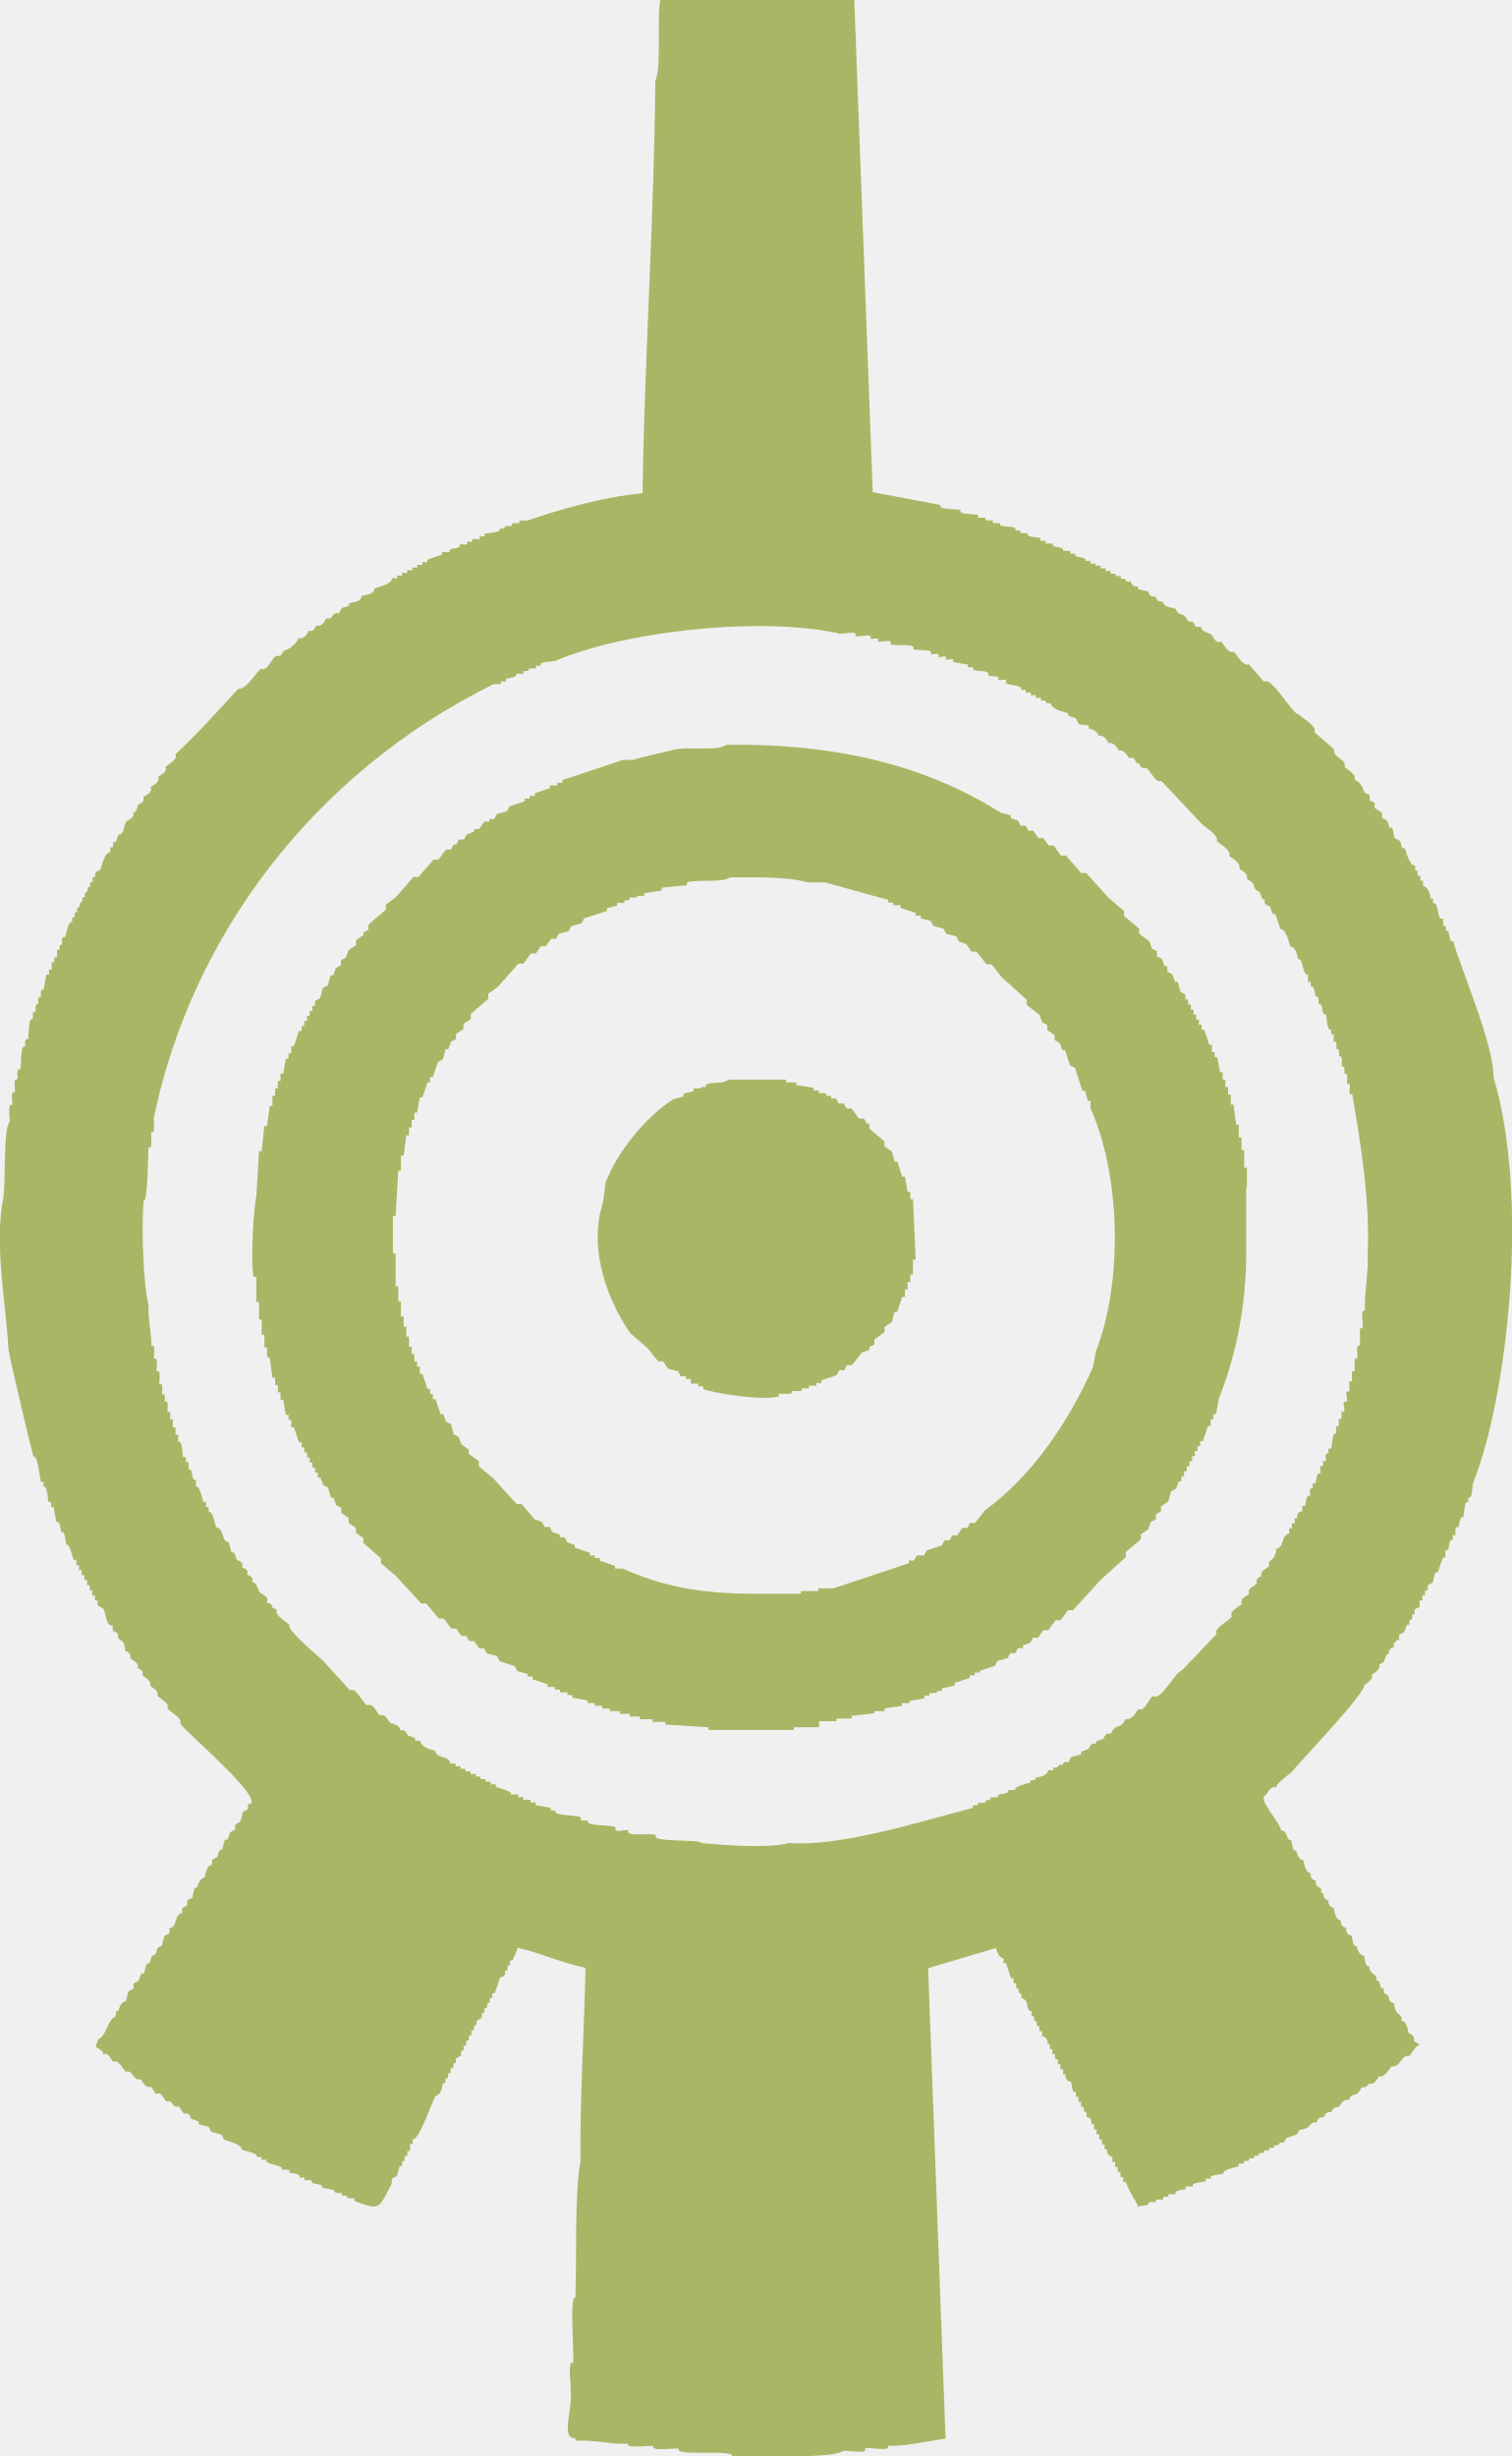
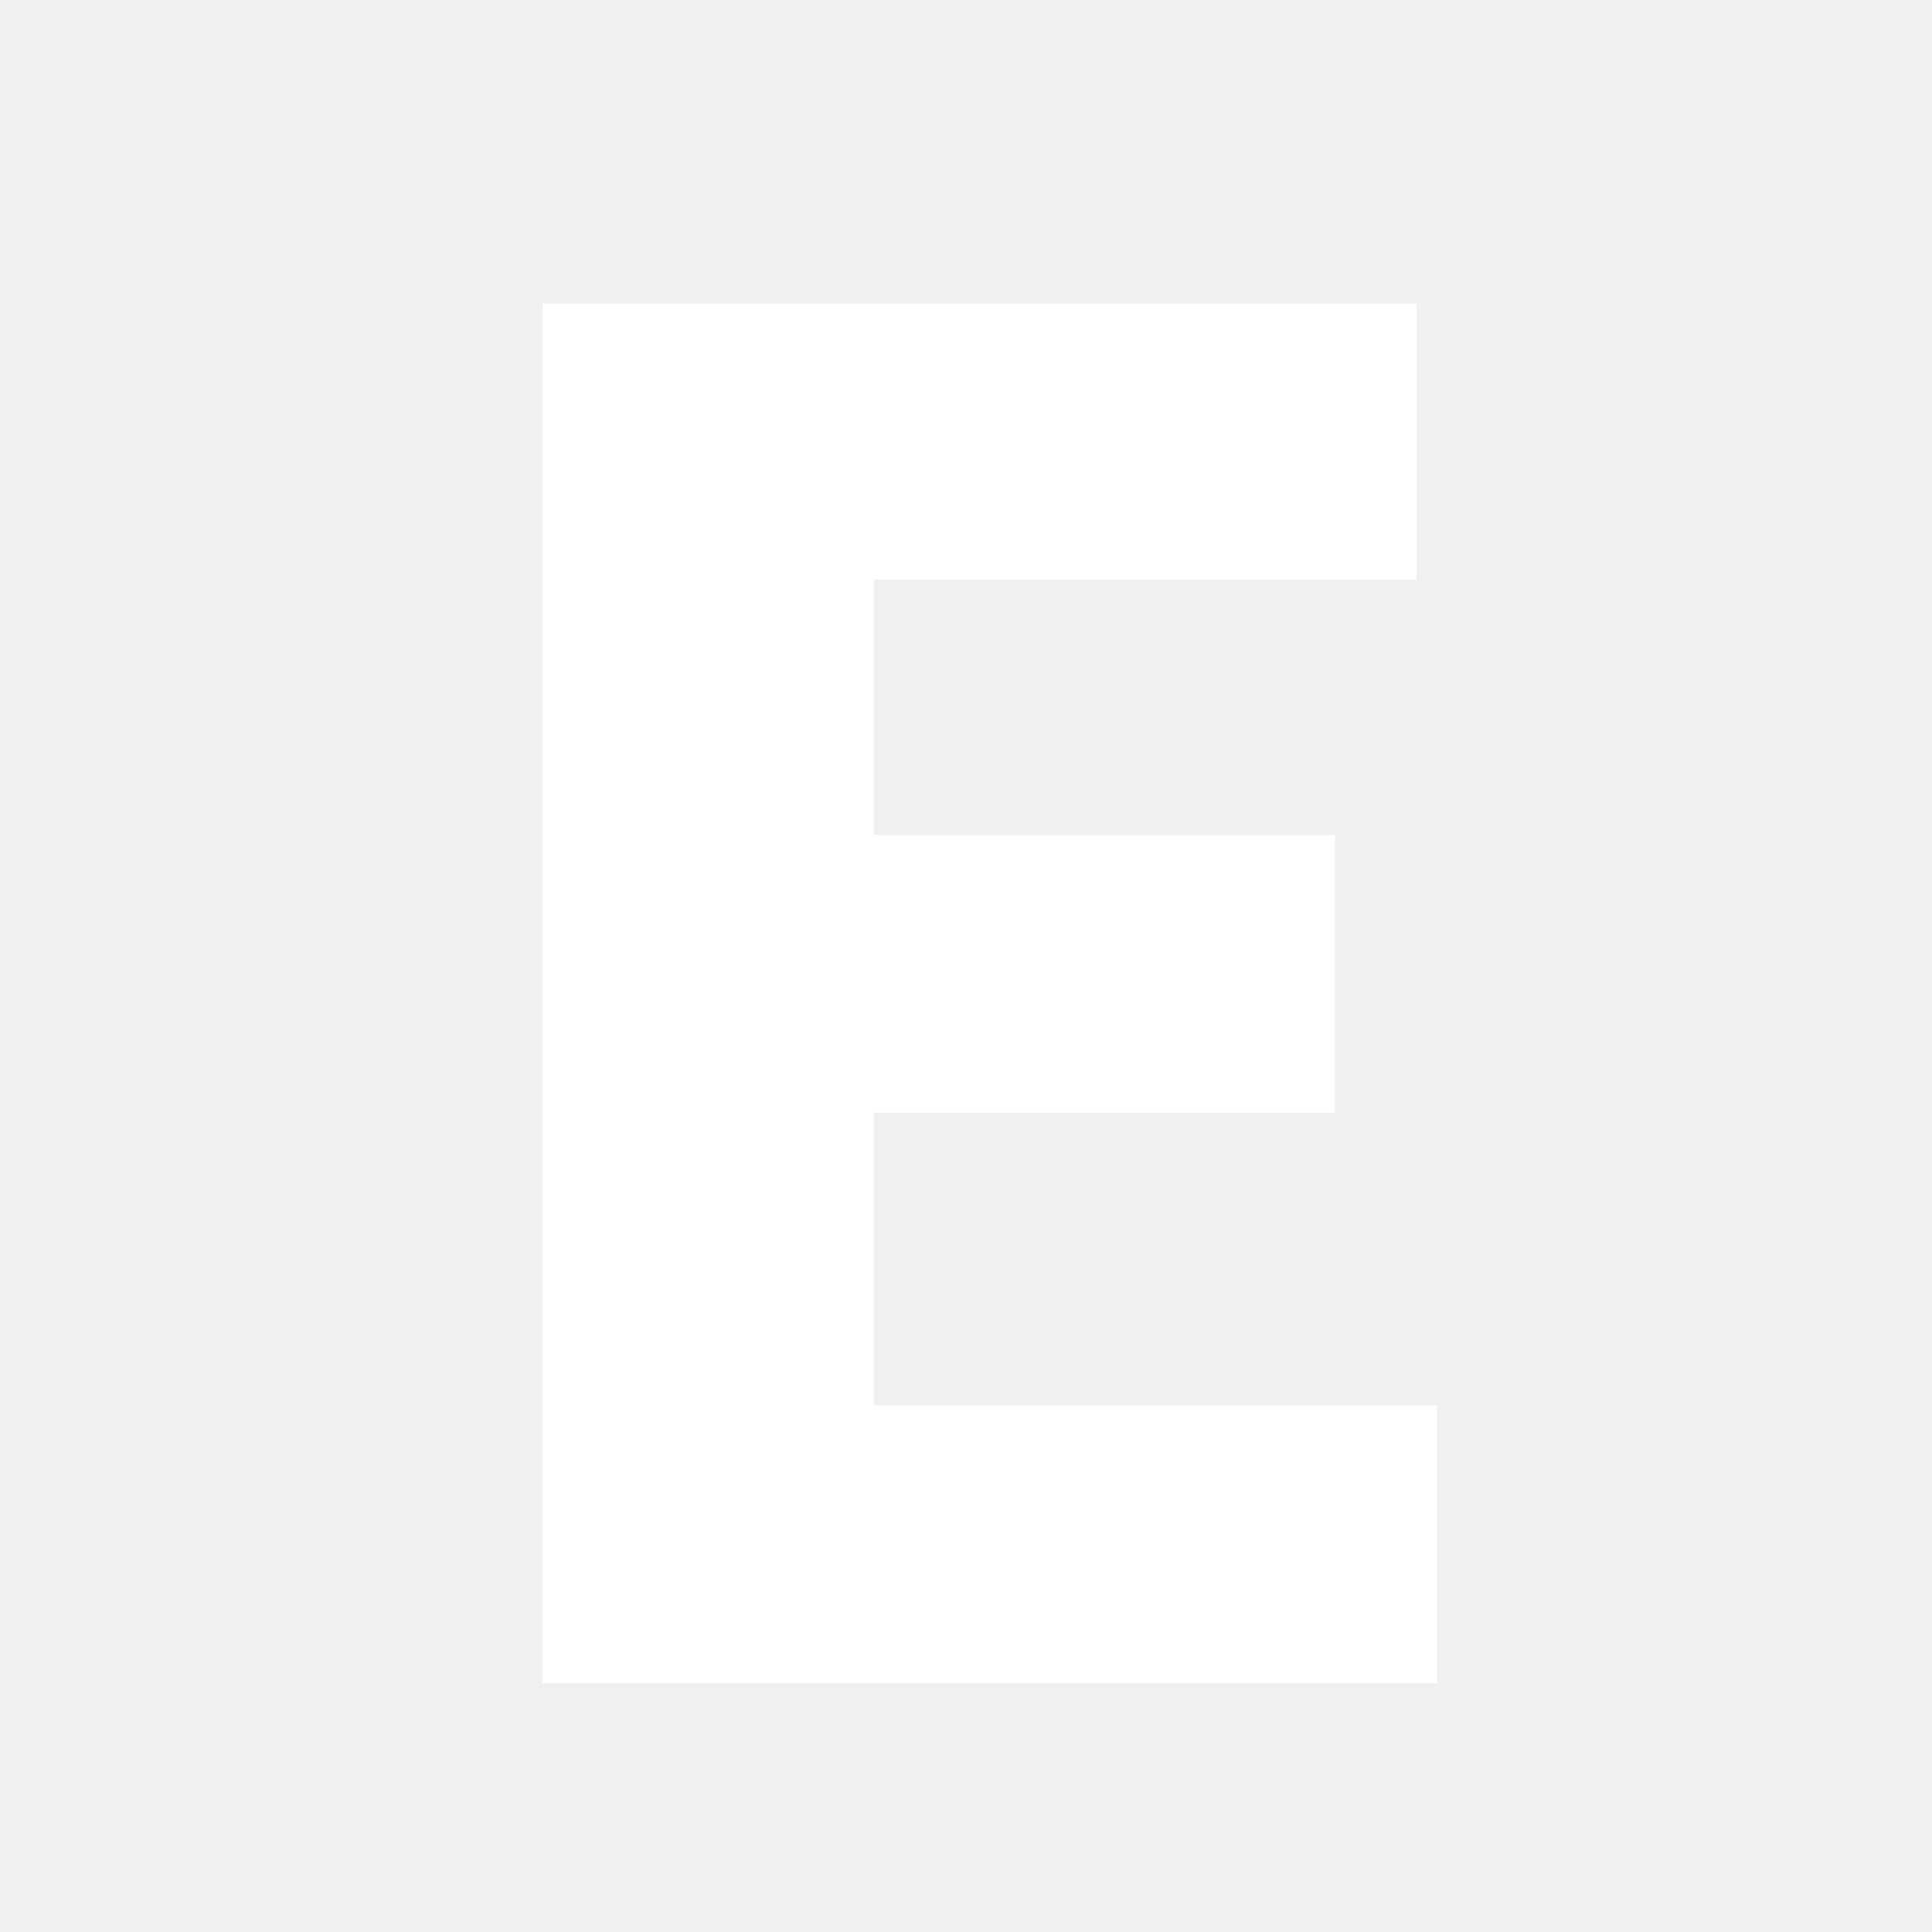
- <svg xmlns="http://www.w3.org/2000/svg" version="1.1" id="Layer_1" x="0px" y="0px" viewBox="0 0 450.6 732" style="enable-background:new 0 0 450.6 732;" xml:space="preserve">
-   <style type="text/css">
- 	.st0{fill-rule:evenodd;clip-rule:evenodd;fill:#A9B665;}
- </style>
-   <g id="Capa_2">
-     <g id="Capa_1-2">
-       <g id="Capa_2-2">
-         <g id="Capa_1-2-2">
-           <path class="st0" d="M217.1,321.8h17.2v0.8h3v0.8l5.2,0.8v0.8h1.5v0.8h2.2v0.8h1.5v0.8h1.5l0.8,1.5h1.5l0.8,1.5h1.5l2.2,3h1.5      l0.8,1.5h0.8v1.5l4.5,3.8v1.5l2.2,1.5l0.8,3h0.8l1.5,4.5h0.8l0.8,4.5h0.8v2.2h0.8l0.8,18h-0.8v4.5h-0.8v2.2h-0.8v2.2h-0.8v2.2      h-0.8l-1.5,4.5h-0.8l-0.8,3l-2.2,1.5v1.5l-3,2.2v1.5l-1.5,0.8v0.8l-2.2,0.8l-3,3.8h-1.5l-0.8,1.5h-1.5l-0.8,1.5l-4.5,1.5v0.8      h-1.5v0.8h-2.2v0.8h-2.2v0.8h-3v0.8h-3.8v0.8c-4.8,1.4-19.7-1-22.5-2.2v-0.8h-1.5v-0.8h-2.2V411h-1.5v-0.8h-1.5l-0.8-1.5l-3-0.8      l-1.5-2.2h-1.5l-3-3.8l-5.2-4.5c-6.1-8.6-12.9-24.5-8.2-39l0.8-6c3.7-9.5,12.1-19.6,20.2-24.8l3-0.8V326l3-0.8v-0.8h2.2V324h1.5      v-0.8C212.6,322.3,215.4,323.2,217.1,321.8z" />
-           <path class="st0" d="M445.1,321c0.2-9.6-10.2-33.4-12-40.5c-1.7,0.7-0.6-3.7-2.2-3V276h-0.8v-2.2h-0.8c-0.8-0.2-0.7-5.5-2.2-4.5      v-1.5h-0.8c0-1.4-0.7-3.4-2.2-3.8v-1.5h-0.8V261h-0.8v-1.5c-1.2,0.4-0.5-1-0.8-1.5c-1.7,0-2.6-4.1-3-5.2      c-1.2,0.6-1.1-1.8-1.5-2.2l-1.5-0.8c-0.6-0.2-0.1-3.9-1.5-3l-0.8-2.2l-1.5-0.8v-1.5l-2.2-1.5v-1.5l-1.5-0.8V237l-1.5-0.8      c-0.5-1.4-1.4-3.3-3-3.8c0.6-1.5-2-3-3-3.8c0.8-2.4-3.8-2.9-3-5.2l-6-5.2c1.1-1.7-3.9-4.3-4.5-5.2c-1.9,0.2-8.3-11.7-10.5-9.8      l-4.5-5.2c-1.5,0.8-3.7-2.9-4.5-3.8c-1.6,0.8-3-2.2-3.8-3c-1.7,0.8-2.2-1.4-3-2.2c-1.2-0.5-2.8-0.8-3-2.2h-1.5      c-0.7-0.9-0.5-1.9-2.2-1.5c-1.8-3.6-2.7-1-3.8-3.8c-1.1-0.6-3.6-0.3-3.8-2.2c-1.3,0.1-1.9-0.3-2.2-1.5c-1.3,0.1-1.9-0.3-2.2-1.5      c-0.4-0.3-3.8-0.3-3-1.5c-1.3,0.1-1.9-0.3-2.2-1.5c-2.6,0.4-0.4-1.1-3-0.8v-0.8h-1.5V171H331v-0.8h-1.5v-0.8H328v-0.8h-1.5V168      H325v-0.8h-1.5c0.6-1.6-3.7-0.6-3-2.2H319v-0.8h-2.2c0.6-1.6-3.7-0.6-3-2.2h-2.2v-0.8h-1.5v-0.8c-0.4-0.3-4.6-0.2-3.8-1.5h-2.2      v-0.8h-1.5c0.8-1.9-5.3-0.4-4.5-2.2h-2.2v-0.8h-2.2v-0.8h-2.2v-0.8c-0.3-0.4-6.3,0-5.2-1.5c-0.4-0.3-7,0-6-1.5l-20.2-3.8      L254.6,0h-57.8c-1.1,5.4,0.4,20.5-1.5,24c-0.3,40.7-3.2,81.8-3.8,123c-12.5,1.2-25.4,5.1-34.5,8.2c-0.5,0-2.8-0.5-2.2,0.8      c-0.5,0-2.8-0.5-2.2,0.8h-2.2c0.3,1.2-0.9,0.6-1.5,0.8c0.9,1.2-4.1,1.2-4.5,1.5c0.4,1.5-0.9,0.4-1.5,0.8      c0.6,1.5-1.7,0.4-2.2,0.8c0.4,1.5-0.9,0.4-1.5,0.8c0.6,1.5-1.7,0.4-2.2,0.8c0.7,1.7-3.7,0.6-3,2.2c-0.4,0.5-2.9-0.8-2.2,0.8      l-4.5,1.5c0.4,1.5-0.9,0.4-1.5,0.8c0.4,1.5-0.9,0.4-1.5,0.8c0.4,1.5-0.9,0.4-1.5,0.8c0.4,1.5-0.9,0.4-1.5,0.8      c0.4,1.5-0.9,0.4-1.5,0.8c0.4,1.5-0.9,0.4-1.5,0.8c0.4,1.5-0.9,0.4-1.5,0.8c0,1.7-4.1,2.6-5.2,3c-0.1,1.8-2.6,1.9-3.8,2.2      c-0.1,1.8-2.6,1.9-3.8,2.2c0.6,1.1-1.8,1.1-2.2,1.5l-0.8,1.5c-2.5-0.5-1.3,2-3.8,1.5c-0.7,1.4-1.4,2.5-3,2.2      c-0.5,1.2-1,1.8-2.2,1.5c-0.7,1.4-1.4,2.5-3,2.2c-0.9,1.9-2.5,3.2-4.5,3.8c-0.5,1.2-1,1.7-2.2,1.5c-1.3,0.5-2.6,4.9-4.5,3.8      c-1.6,1.2-4.4,6.3-6.8,6c-5.7,6.2-12.8,14.1-18.7,19.5c0.8,1.6-2.2,3-3,3.8c0.7,1.6-1.4,2.3-2.2,3c0.7,1.6-1.4,2.3-2.2,3      c0.7,1.6-1.4,2.3-2.2,3c0.5,1.5-0.6,1.7-1.5,2.2c-0.3,0.6-0.5,2.7-1.5,2.2c0.7,1.6-1.4,2.3-2.2,3c-0.6,1.3-0.4,3.6-2.2,3.8      l-0.8,2.2h-0.8v1.5h-0.8v1.5c-1.8,0-2.5,4.1-3,5.2c-0.9,0.5-1.9,0.8-1.5,2.2h-0.8v1.5c-1.5-0.4,0,1.9-1.5,1.5      c0.3,2.5-1.1,0.5-0.8,3c-1.5-0.4,0,1.9-1.5,1.5c0.3,2.5-1.1,0.5-0.8,3c-1.5-0.4,0,1.9-1.5,1.5v1.5c-1.2-0.9-1.8,4.2-2.2,4.5      c-1.2-0.5-0.7,1.7-0.8,2.2c-1.5-0.4,0,1.9-1.5,1.5v2.2h-0.8v1.5h-0.8v2.2h-0.8v1.5h-0.8L13,295c-1.2-0.5-0.7,1.7-0.8,2.2      c-1.2-0.5-0.7,1.7-0.8,2.2c-1.2-0.5-0.7,1.7-0.8,2.2c-1.2-0.5-0.7,1.7-0.8,2.2c-1.5-1-1.1,5.7-1.5,6c-1.2-0.5-0.7,1.7-0.8,2.2      c-1.6-1.1-1,6.5-1.5,6.8c-1.3-0.7-0.6,2.5-0.8,3c-1.5-0.8-0.5,3.3-0.8,3.8c-1.5-0.8-0.5,3.3-0.8,3.8c-1.6-1-0.4,4.9-0.8,5.2      C1,335.9,1.7,352.9,1,357c-2.8,14,0.8,31.3,1.5,45c0.5,3.5,7.3,32.1,7.5,32.2c1.2-1,2,7.2,2.2,7.5c1.4-0.5,0.5,1,0.8,1.5      c1.2-0.8,1.2,4.1,1.5,4.5c1.6-0.5-0.1,2,1.5,1.5l0.8,4.5c1.2-0.7,1.2,2.5,1.5,3c1.2-0.8,1.2,3.3,1.5,3.8c1-0.8,1.9,4.1,2.2,4.5      c1.3-0.5,0.5,1,0.8,1.5c1.3-0.5,0.5,1,0.8,1.5c1.3-0.5,0.5,1,0.8,1.5c1.3-0.5,0.5,1,0.8,1.5c1.3-0.6,0.5,1,0.8,1.5      c1.6-0.5-0.1,2,1.5,1.5c0.1,0.5-0.5,1.9,0.8,1.5c0.1,0.5-0.5,1.9,0.8,1.5v1.5l1.5,0.8c1,0.7,0.8,5.6,3,5.2v1.5l1.5,0.8      c-0.2,3.2,2,0.7,2.2,5.2c1.3,0.4,1.7,1,1.5,2.2c0.9,0.8,2.8,1.5,2.2,3c1.3,0.4,1.7,1,1.5,2.2c0.9,0.8,2.8,1.5,2.2,3      c0.9,0.8,2.8,1.5,2.2,3c0.8,0.9,3.8,2.2,3,3.8c0.7,1,4.7,2.9,3.8,4.5c3.2,4,24,21.4,21,24c-1-0.7-0.8,1.1-0.8,1.5l-1.5,0.8      l-0.8,3l-1.5,0.8v1.5l-1.5,0.8l-0.8,2.2H67l-0.8,3c-1-0.6-1.2,1.8-1.5,2.2l-1.5,0.8v1.5c-1.5,0-2,2.6-2.2,3.8      c-1.2,0-2.1,2-2.2,3c-1.2-0.7-1.2,2.6-1.5,3l-1.5,0.8v1.5l-1.5,0.8v1.5c-2.5,0.3-1.3,4.2-3.8,4.5v1.5L49,577l-0.8,3      c-2.6,0.6-0.4,2.2-3,3c-0.2,0.2-0.5,3.1-1.5,2.2l-0.8,3h-0.8l-0.8,2.2l-1.5,0.8v1.5l-1.5,0.8l-0.8,3c-1.2-0.1-2.1,2-2.2,3      c-0.9-0.8-0.8,1.2-0.8,1.5c-2.6,0.9-2.5,5.5-5.2,6.8l-0.8,2.2l2.2,1.5v0.8c1.6-0.9,2.3,1.5,3,2.2c1.6-0.8,3,2.2,3.8,3      c2.2-0.8,2.2,3,4.5,2.2c0.5,0.9,1.5,2.8,3,2.2l1.5,2.2c1.6-0.9,2.3,1.5,3,2.2c2.5-0.5,1.3,2,3.8,1.5l1.5,2.2      c1.5-0.4,1.8,0.5,2.2,1.5l2.2,0.8v0.8l3,0.8l0.8,1.5l3,0.8l0.8,1.5c1.1,0.5,5.3,1.3,5.2,3c0.3,0.2,5.4,1.1,4.5,2.2H78v0.8h1.5      c-0.8,1.7,5.3,1.3,4.5,3h2.2v0.8c0.4,0.2,3.8,0.3,3,1.5h1.5v0.8h2.2c-0.7,1.7,3.7,0.6,3,2.2l3.8,0.8c-0.5,1,1.7,0.8,2.2,0.8v0.8      h1.5c-0.5,1,1.7,0.8,2.2,0.8v0.8c8.3,3.1,7.2,1.9,11.2-5.2c-0.3-1.4,0.3-1.9,1.5-2.2l0.8-3c1.6,0.4-0.1-1.9,1.5-1.5      c0-0.5-0.3-2,0.8-1.5v-1.5h0.8V639h0.8v-1.5c1.7,1.1,6.2-12.3,6.8-12.8c1.6-0.4,2-2.4,2.2-3.8c1.2,0,0.6-0.6,0.8-1.5      c1.6,0.4-0.1-1.9,1.5-1.5c0.1-0.5-0.3-2,0.8-1.5V615c1.2,0,0.6-0.6,0.8-1.5l1.5-0.8v-1.5c1.2,0,0.6-0.6,0.8-1.5      c1.6,0.4-0.1-1.9,1.5-1.5c0.1-0.6-0.3-2,0.8-1.5v-1.5c1.1,0,0.6-0.6,0.8-1.5c1.1,0,0.6-0.6,0.8-1.5c1.3-0.5,1.7-0.8,1.5-2.2      c1.1,0.2,0.7-0.8,0.8-1.5c1.1,0.2,0.7-0.8,0.8-1.5c1.6,0.4-0.1-1.9,1.5-1.5c0.1-1.2-0.4-1.5,0.8-1.5l1.5-4.5      c1.3-0.6,1.7-0.7,1.5-2.2c1.6,0.4-0.1-1.9,1.5-1.5c0.1-1.1-0.4-1.6,0.8-1.5c0.4-1.5,1.1-2.2,1.5-3.8c6.6,1.5,13.3,4.6,20.2,6      c-0.4,19.5-1.7,38.9-1.5,57.8c-1.8,8.8-1.1,30.2-1.5,40.5c-2-1.2-0.1,19.3-0.8,19.5c-1.8-1-0.2,7.9-0.7,8.2      c1,4.7-3.2,14.5,1.5,14.2v0.8c4.9-0.5,11,1.2,15.8,0.8c-1.3,1.7,7.4,0.3,7.5,0.8c-1.3,1.7,7.4,0.3,7.5,0.8      c-1.3,2.3,17.1,0,15.8,2.2c6.2-0.1,29.7,0.7,33-1.5c0.4-0.6,7.8,1.1,6.7-0.8c0.5-0.8,7.7,1.2,6.8-0.8c6,0,10.6-1.2,17.2-2.2      l-5.2-140.2l20.2-6c0.4,1.2,0.8,2.8,2.2,3c0.4,0.6-0.6,1.8,0.8,1.5l1.5,4.5c1.2-0.4,0.6,0.9,0.8,1.5c1.6-0.5-0.1,2,1.5,1.5      c-0.3,2.5,1.1,0.5,0.8,3c2.5,0.2,1.2,3.9,3,3.8c0.3,0.6-0.5,1.9,0.8,1.5c-0.3,2.5,1.1,0.5,0.8,3c1.2-0.4,0.6,0.9,0.8,1.5      c1.2-0.4,0.6,0.9,0.8,1.5c1,0.1,1.7,1,1.6,2l0,0c0,0.1,0,0.2-0.1,0.3c1.6-0.5-0.1,2,1.5,1.5c0.3,0.5-0.5,1.9,0.8,1.5      c0.3,0.5-0.5,1.9,0.8,1.5c0.3,0.5-0.5,2,0.8,1.5c0.3,0.5-0.5,2,0.8,1.5c0.3,0.5-0.5,2,0.8,1.5c-0.3,1,0.3,2,1.3,2.2l0,0h0.2      c0.5,0.3,0.2,3.8,1.5,3c0.3,0.4-0.5,2,0.8,1.5c0.2,0.4-0.5,2,0.8,1.5c0.2,0.4-0.5,2,0.8,1.5c-0.3,2.5,1.1,0.5,0.8,3      c2.5,0.5,0.6,2.4,2.2,2.2c0.2,0.4-0.5,2,0.8,1.5c0.2,0.4-0.5,2,0.8,1.5c0.2,0.4-0.5,2,0.8,1.5c0.2,0.4-0.5,2,0.8,1.5      c0.2,0.4-0.5,2,0.8,1.5c-0.2,1,0.3,2,1.3,2.2l0,0h0.2c0.2,0.3-0.5,2,0.8,1.5c0.2,0.3-0.5,2,0.8,1.5c0.2,0.3-0.5,2,0.8,1.5      c0.2,0.3-0.4,2.1,0.8,1.5c0.2,0.3-0.4,2.1,0.8,1.5c1.1,3.1,2.6,4.9,3.8,7.5c0.5-0.7,3.6-0.1,3-1.5h2.2c-0.5-1.3,1.7-0.5,2.2-0.8      c-0.4-1.2,0.9-0.6,1.5-0.8c-0.5-1.3,1.7-0.5,2.2-0.8c-0.7-1.2,2.5-1.2,3-1.5c-0.5-1.3,1.7-0.5,2.2-0.8c-0.8-1.2,3.3-1.2,3.8-1.5      c-0.4-1.2,0.9-0.6,1.5-0.8c-0.8-1.2,3.3-1.2,3.8-1.5c-0.8-1.1,4.1-1.9,4.5-2.2c-0.4-1.2,0.9-0.6,1.5-0.8c-0.5-1.6,2,0.1,1.5-1.5      c0.5-0.3,1.9,0.5,1.5-0.8c2.5,0.3,0.5-1.1,3-0.8c-0.5-1.6,2,0.1,1.5-1.5c0.5-0.3,1.9,0.5,1.5-0.8c2.5,0.3,0.5-1.1,3-0.8      c0.4-2.5,4.1-1.3,4.5-3.8c4.3-0.4,2.6-2.6,5.2-2.2c0.1-1,1-1.7,1.9-1.6l0,0c0.1,0,0.2,0,0.3,0.1c0.1-1,1-1.7,1.9-1.6l0,0      c0.1,0,0.2,0,0.3,0.1c0.1-1,1-1.7,1.9-1.6l0,0c0.1,0,0.2,0,0.3,0.1c0.5-1.1,1.6-2.7,3-2.2c1-2.8,2.1-0.1,3.8-3.8      c1,0.2,2-0.4,2.2-1.3l0,0v0.2c1.4,0.5,2.4-1.2,3-2.2c1.5,0.7,3-2.1,3.8-3c2.4,0.8,2.9-3.8,5.2-3l2.2-3c1.9,0-0.3-1.2-0.8-1.5      c0.2-1-0.3-1.9-1.3-2.2h-0.2c-0.5-1.3-0.5-3.6-2.2-3.8c0.4-2.6-1.9-0.9-2.2-5.2c-2.7-0.8-0.4-2.2-3-3c-0.4-0.6,0.5-1.8-0.8-1.5      c-0.6-0.5-0.3-2.8-1.5-2.2c0.4-2.5-1.9-1.4-2.2-4.5c-1.2,0.7-1.2-2.5-1.5-3c-1.4-0.2-2-1.9-2.2-3c-1.2,0.7-1.2-2.5-1.5-3      c-1-0.1-1.7-1-1.6-1.9c0,0,0,0,0-0.1s0-0.2,0-0.3c-1-0.1-1.7-1-1.6-1.9l0,0c0-0.1,0-0.2,0.1-0.3c-1.7-0.1-2-2.5-2.2-3.8      c-1-0.1-1.7-1-1.6-1.9l0,0c0-0.1,0-0.2,0.1-0.3c-1-0.1-1.7-1-1.6-1.9l0,0c0-0.1,0-0.2,0.1-0.3c-1.2,0.4-0.6-0.9-0.8-1.5      c-1-0.1-1.7-1-1.6-1.9l0,0c0-0.1,0-0.2,0.1-0.3c-1-0.1-1.7-1-1.6-1.9l0,0c0-0.1,0-0.2,0.1-0.3c-1.6-0.1-2-2.5-2.2-3.8      c-1.4-0.2-2-1.9-2.2-3c-1.2,0.7-1.2-2.5-1.5-3c-1.6,0.1-0.8-2.7-3-3c-0.6-2.9-7.4-9.6-4.5-10.5c0.5-0.8,1.6-3,3-2.2      c0.2-1.5,3.5-3.6,4.5-4.5c1.9-2.5,22.7-24.1,21.8-26.2c0.8-0.3,2.9-1.8,2.2-3c0.8-0.3,2.9-1.8,2.2-3l1.5-0.8      c0,0,0.6-3.1,1.5-2.2c-0.5-1,0.5-2.1,1.5-2.2c-0.5-0.9,0.5-2.1,1.5-2.2v-1.5l1.5-0.8l0.8-2.2c1,0.6,0.7-1,0.8-1.5      c1.6,0.5-0.1-2,1.5-1.5v-1.5l1.5-0.8V477h0.8v-1.5h0.8V474h0.8v-1.5l1.5-0.8c0.1,0,0.5-4,1.5-3l1.5-4.5c1.2,0.7,0.6-1.8,0.8-2.2      c1.6,0.7,0.6-3.7,2.2-3v-1.5h0.8c0-0.2-0.4-3.1,0.8-2.2c0.2-0.1,0.4-4,1.5-3c0.2,0,0.2-5.7,1.5-4.5v-1.5      c1.4,0.8,1.1-4.1,1.5-4.5C449.2,416.4,456,357.4,445.1,321z M407.6,374.2c0.3,4.9-1.1,11.6-0.8,16.5c-2.1-0.9,0.6,6.1-1.5,5.2      v5.2c-1.4-0.8-0.5,3.3-0.8,3.8c-1.4-0.8-0.5,3.3-0.8,3.8c-1.4-0.7-0.5,2.5-0.8,3c-1.9-0.7,0.4,3.7-1.5,3c-0.7,0.3,1,3.8-0.8,3      c-0.7,0.3,1,3.8-0.8,3c-0.1,0.5,0.5,2.8-0.8,2.2v2.2c-1.4-0.6-0.5,1.8-0.8,2.2c-1.2-0.8-1.2,4.1-1.5,4.5c-1.4-0.5-0.5,1-0.8,1.5      c-1.4-0.6-0.5,1.8-0.8,2.2c-1.4-0.5-0.5,1-0.8,1.5c-1.4-0.6-0.5,1.8-0.8,2.2c-1.2-0.7-1.2,2.5-1.5,3c-1.4-0.5-0.5,1-0.8,1.5      c-1.4-0.6-0.5,1.8-0.8,2.2c-1.2-0.7-1.2,2.5-1.5,3c-1.4-0.5-0.5,1-0.8,1.5c-1.5,0.4-1.5,1-1.5,2.2c-1.4-0.5-0.5,1-0.8,1.5      c-1.4-0.5-0.5,1-0.8,1.5c-1.4-0.5-0.5,1-0.8,1.5c-2.5,0.4-1.3,4.1-3.8,4.5c-0.4,4.3-2.6,2.6-2.2,5.2c-0.9,0.9-2.9,1.4-2.2,3      c-1.4,0.4-1.6,1-1.5,2.2c-0.9,0.9-2.9,1.4-2.2,3c-0.9,0.9-2.9,1.4-2.2,3c-0.8,1-3.8,2-3,3.8c-0.6,1.2-5.6,3.5-4.5,5.2l-10.5,11      c-1.5-0.1-6.3,9.2-8.3,7.5c-1.3,0.2-2.6,5-4.5,3.8c-0.7,1-2.1,3.6-3.8,3c-1.9,3.7-2.7,0.8-4.5,4.5c-1.4-0.6-1.8,0.7-2.2,1.5      c-0.6,0.2-2.7,0.6-2.2,1.5c-1.4-0.6-1.8,0.7-2.2,1.5l-2.2,0.8v0.8l-3,0.8l-0.8,1.5c-0.7,0.1-1.8-0.3-1.5,0.8      c-2.5-0.3-0.6,1.1-3,0.8v0.8h-1.5c-0.2,1.5-2.5,2.1-3.8,2.2c0.4,1.5-2,0-1.5,1.5c-0.4,0.1-5.3,1.2-4.5,2.2h-2.2      c0.7,1.7-3.7,0.6-3,2.2h-2.2v0.8c-0.7,0-1.8-0.2-1.5,0.8h-2.2c0.4,1.5-2,0-1.5,1.5c-16.7,4.4-39.4,11.6-54.8,10.5      c-6.5,1.7-19.9,0.6-26.2,0c0-1.2-14.9-0.1-13.5-2.2c0-1.1-9.5,0.6-8.2-1.5c-0.2-0.6-4.7,1-3.8-0.8c0-1.1-9.6-0.3-8.2-2.2h-2.2      v-0.8c0-1-8.8-0.4-7.5-2.2h-1.5v-0.8l-4.5-0.8c0.5-1.4-1-0.5-1.5-0.8c0.6-1.4-1.8-0.5-2.2-0.8c0.5-1.4-1-0.5-1.5-0.8      c0.6-1.4-1.8-0.5-2.2-0.8c0.7-1-4.1-2-4.5-2.2c0.5-1.4-1-0.5-1.5-0.8c0.5-1.4-1-0.5-1.5-0.8c0.5-1.6-2,0.1-1.5-1.5h-1.5      c0.6-1.4-1-0.5-1.5-0.8c0.5-1.6-2,0.1-1.5-1.5h-1.5c0.6-1.4-1-0.5-1.5-0.8c0.6-1.4-1.1-0.5-1.5-0.8c-0.4-2.5-4.1-1.3-4.5-3.8      c-1.6-0.4-4-1-4.5-3h-1.5V518l-2.2-0.8c-0.4-1.2-1.1-1.7-2.2-1.5c-0.1-1.5-2-1.9-3-2.2c-0.9-0.9-1.4-2.9-3-2.2      c-1.1-0.7-2-3.9-3.8-3c-1.3-0.4-3.4-5.7-5.2-4.5l-8.2-9c-0.7-0.7-11-9.2-9.8-10.5c-0.7-0.8-4.6-2.8-3.8-4.5L81,479      c0.5-1-1.1-1.1-1.5-1.5c0.8-1.6-1.4-2.3-2.2-3c-0.5-1.1-0.8-2.8-2.2-3c0.7-1.4-0.7-1.8-1.5-2.2c0.7-1.4-0.7-1.8-1.5-2.2      c0.7-1.4-0.7-1.8-1.5-2.2l-0.8-2.2H69l-0.8-3c-2.4-0.4-1.3-4.1-3.8-4.5c-0.2-0.4-1.1-5.4-2.2-4.5v-1.5h-0.8v-1.5h-0.8      c-0.2-0.4-1.1-5.4-2.2-4.5V441c-1.7,0.7-0.6-3.7-2.2-3v-2.2h-0.8v-1.5h-0.8c-0.2-0.4-0.2-5.4-1.5-4.5v-2.2h-0.8v-2.2h-0.8V423      h-0.8v-2.2h-0.8c-0.1-0.4,0.6-3.8-0.8-3v-2.2h-0.8c-0.1-0.4,0.6-3.8-0.8-3c-0.2-0.4,0.7-4.7-0.8-3.8c-0.2-0.4,0.7-4.7-0.8-3.8      c-0.2-0.4,0.7-4.7-0.8-3.8c0.1-3.6-1.1-8.2-0.8-12c-1.6-6.5-2.2-22.8-1.5-31.5c1.3,1.3,1.3-15.6,1.5-15.8      c1.4,0.9,0.5-4.1,0.8-4.5c1.4,0.9,0.5-4.1,0.8-4.5c11.2-53.6,47.1-102.2,101.2-129h2.2v-0.8h1.5v-0.8c0.4-0.2,3.8-0.4,3-1.5h2.2      V200h1.5c-0.5-1.1,1.7-0.7,2.2-0.8v-0.8h1.5c-0.9-1.4,4.1-1.1,4.5-1.5c19.3-8.3,58.8-13.4,84-8.2c0.3,0.8,6.3-1.2,5.2,0.8      c0.3,0.7,5.5-1.1,4.5,0.8c0.4,0.5,2.9-0.8,2.2,0.8c0.3,0.7,4.7-1,3.8,0.8c0.2,0.9,7.9-0.4,6.8,1.5c0.2,0.8,6.3-0.3,5.2,1.5      c0.4,0.5,3-0.8,2.2,0.8c0.4,0.5,3-0.8,2.2,0.8c0.4,0.5,3-0.8,2.2,0.8l4.5,0.8c-0.5,1.5,1,0.4,1.5,0.8c-0.8,1.8,5.3,0.4,4.5,2.2      c0.2,0.9,3.9-0.1,3,1.5c0.4,0.5,3-0.8,2.2,0.8c0.1,1,5.5,0.6,4.5,2.2c0.5,0.2,1.9-0.5,1.5,0.8c0.5,0.2,1.9-0.5,1.5,0.8      c0.5,0.2,1.9-0.6,1.5,0.8c0.5,0.2,1.9-0.6,1.5,0.8c2.5-0.3,0.5,1.1,3,0.8c0,1.8,4,2.6,5.2,3c-0.6,1.1,1.8,1.1,2.2,1.5l0.8,1.5      c0.2,0.8,3.9-0.1,3,1.5c1.2,0.2,2.6,0.8,3,2.2c1.3-0.4,2.5,1.1,3,2.2c1.3-0.4,2.5,1.1,3,2.2c1.3-0.4,2.5,1.1,3,2.2h1.5      c0.4,0.5,0.6,1.9,1.5,1.5c0.4,1.2,1,1.7,2.2,1.5c1.3,0.5,2.7,4.8,4.5,3.8l12,12.8c0.8,0.9,5.4,3.5,4.5,5.2      c1.1,0.8,4.4,2.8,3.8,4.5c1.2,0.6,3.4,2.2,3,3.8c1.1,0.6,2.6,1.4,2.2,3c3.6,1.7,1,2.8,3.8,3.8l0.8,2.2h0.8      c-0.6,1.5,0.6,1.7,1.5,2.2l0.8,2.2h0.8l1.5,4.5c1.8,0,2.5,4.1,3,5.2c1.5,0.2,2.1,2.5,2.2,3.8c1.7-0.8,1.3,5.3,3,4.5v2.2h0.8      c0.1,0.7-0.3,1.8,0.8,1.5l0.8,3c1.1-0.5,0.7,1.7,0.8,2.2c1.6-0.7,0.6,3.7,2.2,3c0.2,0.4,0.2,5.4,1.5,4.5      c0.1,0.7-0.3,1.8,0.8,1.5v2.2h0.8v2.2c1.1-0.5,0.7,1.7,0.8,2.2c1.3-0.7,0.6,2.5,0.8,3c1.1-0.5,0.7,1.7,0.8,2.2      c1.3-0.7,0.6,2.5,0.8,3c1.9-0.7-0.4,3.7,1.5,3C405.4,340,408.4,357.9,407.6,374.2z" />
-           <path class="st0" d="M371.6,354v-6h-0.8v-5.2H370V339h-0.8v-3.8h-0.8l-0.8-6h-0.8v-3H366V324h-0.8v-2.2h-0.8v-2.2h-0.8l-0.8-4.5      H362v-1.5h-0.8v-2.2h-0.8l-1.5-4.5h-0.8v-1.5h-0.8v-1.5h-0.8v-1.5h-0.8v-1.5h-0.8v-1.5h-0.8v-1.5h-0.8v-1.5l-1.5-0.8l-0.8-3      h-0.8l-0.8-2.2l-1.5-0.8V288h-0.8l-0.8-2.2l-1.5-0.8v-1.5l-1.5-0.8l-0.8-2.2l-3-2.2v-1.5L335,273v-1.5l-4.5-3.8l-6.8-7.5h-1.5      l-4.5-5.2h-1.5l-2.2-3h-1.5l-1.5-2.2h-1.5l-1.5-2.2h-1.5l-0.8-1.5h-1.5l-0.8-1.5l-2.2-0.8V243l-3-0.8      c-20.9-13.2-47-20.7-81.8-20.2c-2.3,2-12,0.4-15.8,1.5c-3.6,1-8.6,1.9-12,3h-3l-18,6v0.8h-1.5v0.8h-2.2v0.8l-4.5,1.5v0.8h-1.5      v0.8h-1.5v0.8l-4.5,1.5l-0.8,1.5l-3,0.8l-0.8,1.5h-1.5v0.8h-1.5l-1.5,2.2h-1.5v0.8l-2.2,0.8l-0.8,1.5h-1.5l-0.8,1.5h-0.8      l-0.8,1.5h-1.5l-2.2,3h-1.5l-4.5,5.2h-1.5l-5.2,6l-3,2.2v1.5l-5.2,4.5v1.5l-1.5,0.8v0.8l-2.2,1.5v1.5l-2.2,1.5l-0.8,2.2      l-1.5,0.8v1.5l-1.5,0.8l-0.8,2.2h-0.8l-0.8,3l-1.5,0.8l-0.8,3l-1.5,0.8v1.5h-0.8v1.5h-0.8v1.5h-0.8v1.5h-0.8v1.5h-0.8v1.5h-0.8      l-1.5,4.5h-0.8v2.2H86v1.5h-0.8l-0.8,4.5h-0.8v2.2h-0.8v2.2H82v2.2h-0.8v3h-0.8l-0.8,6h-0.8l-0.8,7.5h-0.8l-0.8,13.5      c-0.8,2.9-1.8,20.1-0.8,24h0.8v7.5h0.8v5.2H78v4.5h0.8v3.8h0.8v3h0.8l0.8,6H82v2.2h0.8v2.2h0.8v2.2h0.8l0.8,4.5H86v1.5h0.8v2.2      h0.8l1.5,4.5h0.8v1.5h0.8v1.5h0.8v1.5h0.8v1.5h0.8v1.5h0.8v1.5h0.8v1.5h0.8l0.8,2.2l1.5,0.8l0.8,3h0.8l0.8,2.2l1.5,0.8v1.5      l2.2,1.5v1.5l2.2,1.5v1.5l2.2,1.5v1.5l5.2,4.5v1.5l4.5,3.8l7.5,8.2h1.5l3.8,4.5h1.5l2.2,3h1.5l1.5,2.2h1.5l0.8,1.5h1.5l1.5,2.2      h1.5l0.8,1.5l3,0.8l0.8,1.5l4.5,1.5l0.8,1.5l3,0.8v0.8h1.5v0.8l4.5,1.5v0.8h2.2v0.8h1.5v0.8h2.2v0.8h1.5v0.8l4.5,0.8v0.8h2.2      v0.8h2.2v0.8h2.2v0.8h3v0.8h3v0.8h3v0.8h3.8v0.8h3.8v0.8l12.8,0.8v0.8h25.5v-0.8h7.5V513h5.2v-0.8h4.5v-0.8l6.8-0.8V510h3v-0.8      l5.2-0.8v-0.8h2.2V507l4.5-0.8v-0.8h1.5v-0.8h2.2V504h1.5v-0.8l3.8-0.8v-0.8l4.5-1.5v-0.8h1.5v-0.8h1.5V498l4.5-1.5l0.8-1.5      l3-0.8l0.8-1.5h1.5l0.8-1.5h1.5v-0.8l2.2-0.8l0.8-1.5h1.5l1.5-2.2h1.5l2.2-3h1.5l2.2-3h1.5l8.2-9l7.5-6.8v-1.5l4.5-3.8v-1.5      l2.2-1.5l0.8-2.2l1.5-0.8v-1.5l1.5-0.8V449l2.2-1.5l0.8-3l1.5-0.8l0.8-2.2h0.8V440h0.8v-1.5h0.8V437h0.8v-1.5h0.8V434h0.8v-1.5      h0.8V431h0.8v-1.5h0.8l1.5-4.5h0.8v-2h0.8v-1.5h0.8l0.8-4.5c5.5-13.9,8.2-28.6,8.2-43.5V354H371.6z M326.6,402.8l-0.8,4.5      c-7.3,16.6-18.4,32.8-32.2,42.8l-3,3.8h-1.5l-0.8,1.5h-1.5l-1.5,2.2h-1.5l-0.8,1.5h-1.5l-0.8,1.5l-4.5,1.5l-0.8,1.5h-2.2      l-0.8,1.5h-1.5v0.8l-22.5,7.5h-4.5v0.8h-5.2v0.8h-14.2c-16.7,0-27.6-2.5-39-7.5h-2.2v-0.8l-4.5-1.5v-0.8h-1.5v-0.8h-1.5v-0.8      l-4.5-1.5v-0.8l-2.2-0.8l-0.8-1.5h-1.5v-0.8l-2.2-0.8l-0.8-1.5h-1.5l-0.8-1.5l-2.2-0.8l-3.8-4.5H154l-6.8-7.5l-4.5-3.8v-1.5      l-3-2.2V432l-2.2-1.5l-0.8-2.2l-1.5-0.8l-0.8-3l-1.5-0.8l-0.8-2.2h-0.8l-1.5-4.5H129v-1.5h-0.8V414h-0.8l-1.5-4.5h-0.8v-2.2      h-0.8v-1.5h-0.8v-2.2h-0.8v-2.2h-0.8v-3h-0.8v-3h-0.8v-3h-0.8v-4.5h-0.8v-4.5h-0.8v-9.8h-0.8v-11.2h0.8l0.8-13.5h0.8v-4.5h0.8      l0.8-6h0.8V336h0.8v-2.2h0.8v-2.2h0.8l0.8-4.5h0.8l1.5-4.5h0.8V321h0.8l1.5-4.5l1.5-0.8l0.8-3h0.8l0.8-2.2l1.5-0.8v-1.5l2.2-1.5      v-1.5l2.2-1.5v-1.5l5.2-4.5v-1.5l3-2.2l6-6.8h1.5l2.2-3h1.5l1.5-2.2h1.5l1.5-2.2h1.5l0.8-1.5l3-0.8l0.8-1.5l3-0.8l0.8-1.5      l6.8-2.2v-0.8l3-0.8v-0.8h2.2v-0.8h1.5v-0.8h2.2V267h2.2v-0.8l5.2-0.8v-0.8l7.5-0.8V263c3.2-1,10.7,0.2,12.8-1.5      c8.1,0,16.9-0.3,23.2,1.5h5.2l18.8,5.2v0.8h1.5v0.8h2.2v0.8l4.5,1.5v0.8h1.5v0.8l3,0.8l0.8,1.5l3,0.8l0.8,1.5l3,0.8l0.8,1.5      l2.2,0.8l1.5,2.2h1.5l3,3.8h1.5l3,3.8l7.5,6.8v1.5l3.8,3l0.8,2.2l1.5,0.8v1.5l2.2,1.5v1.5l1.5,0.8l0.8,2.2h0.8l1.5,4.5l1.5,0.8      l2.2,6.8h0.8l0.8,3h0.8v2.2C333.8,349.8,334.9,381.5,326.6,402.8z" />
-         </g>
-       </g>
-     </g>
+ <svg xmlns="http://www.w3.org/2000/svg" width="1043" height="1043" viewBox="0 0 1043 1043" fill="none">
+   <g clip-path="url(#clip0_371_9)">
+     <path d="M293 909V164H765V313H472V451H721V601H472V759H776V909H293Z" fill="white" />
  </g>
+   <defs>
+     <clipPath id="clip0_371_9">
+       <rect width="1043" height="1043" fill="white" />
+     </clipPath>
+   </defs>
</svg>
